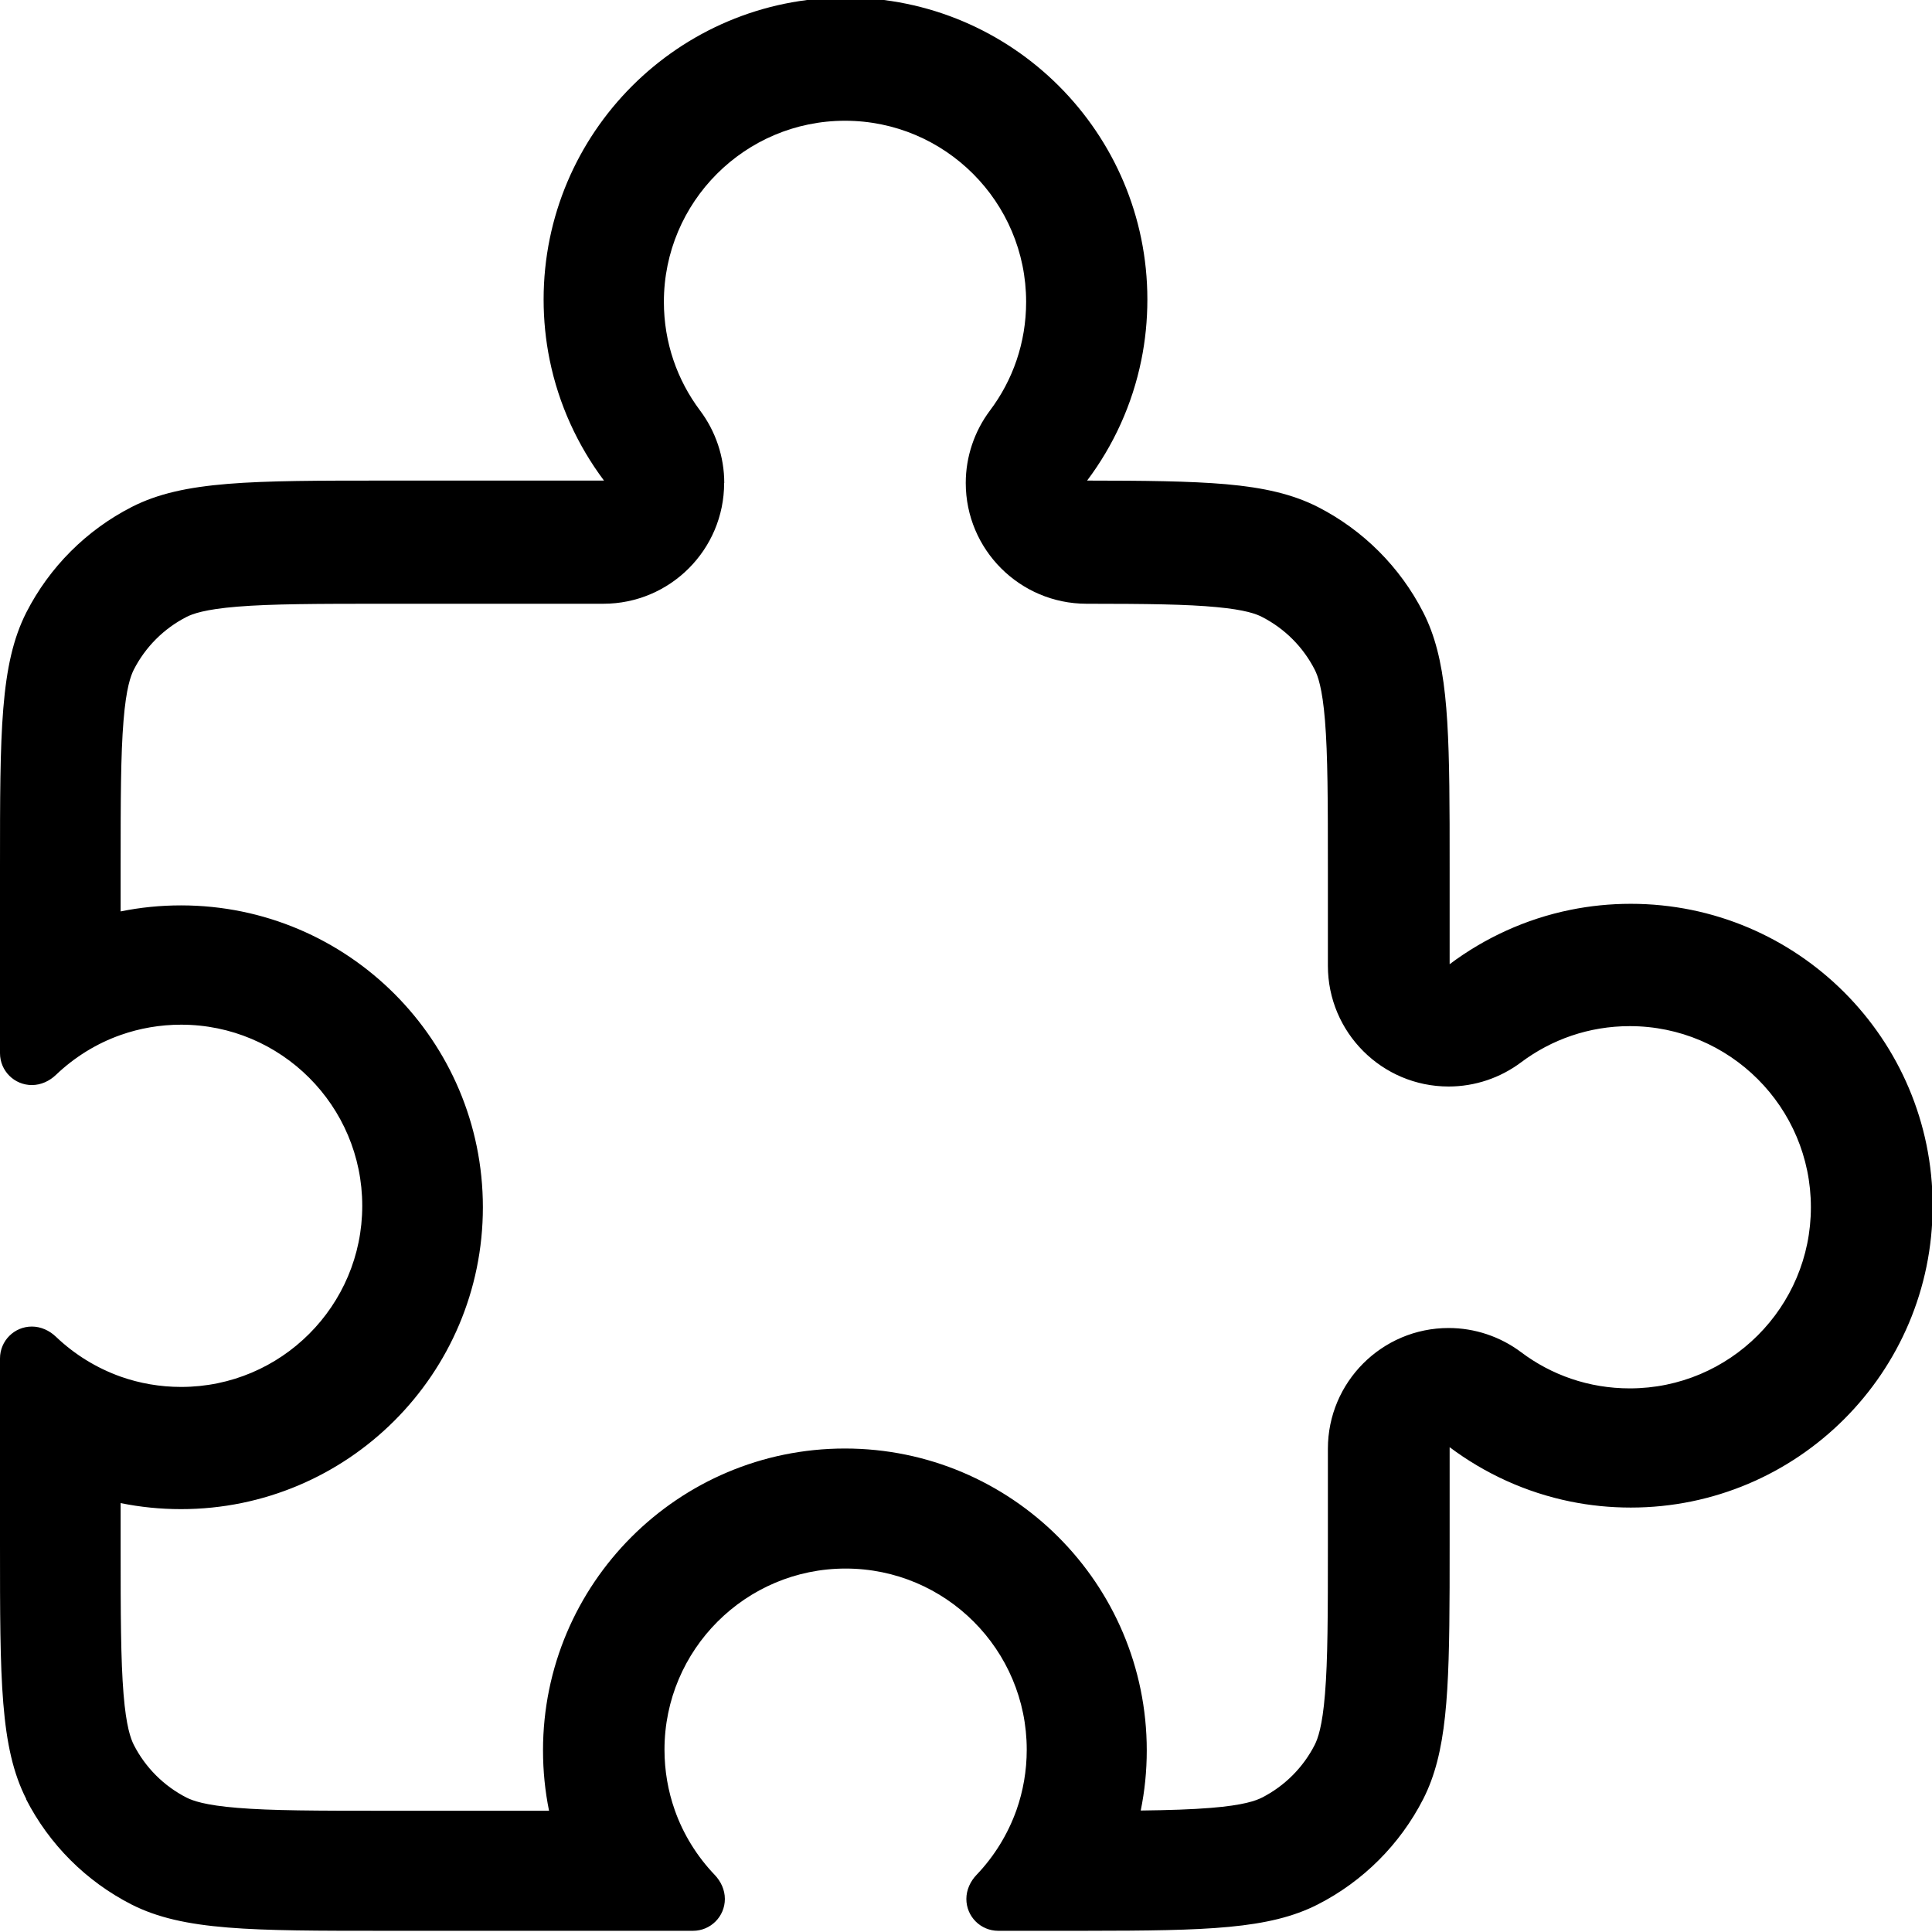
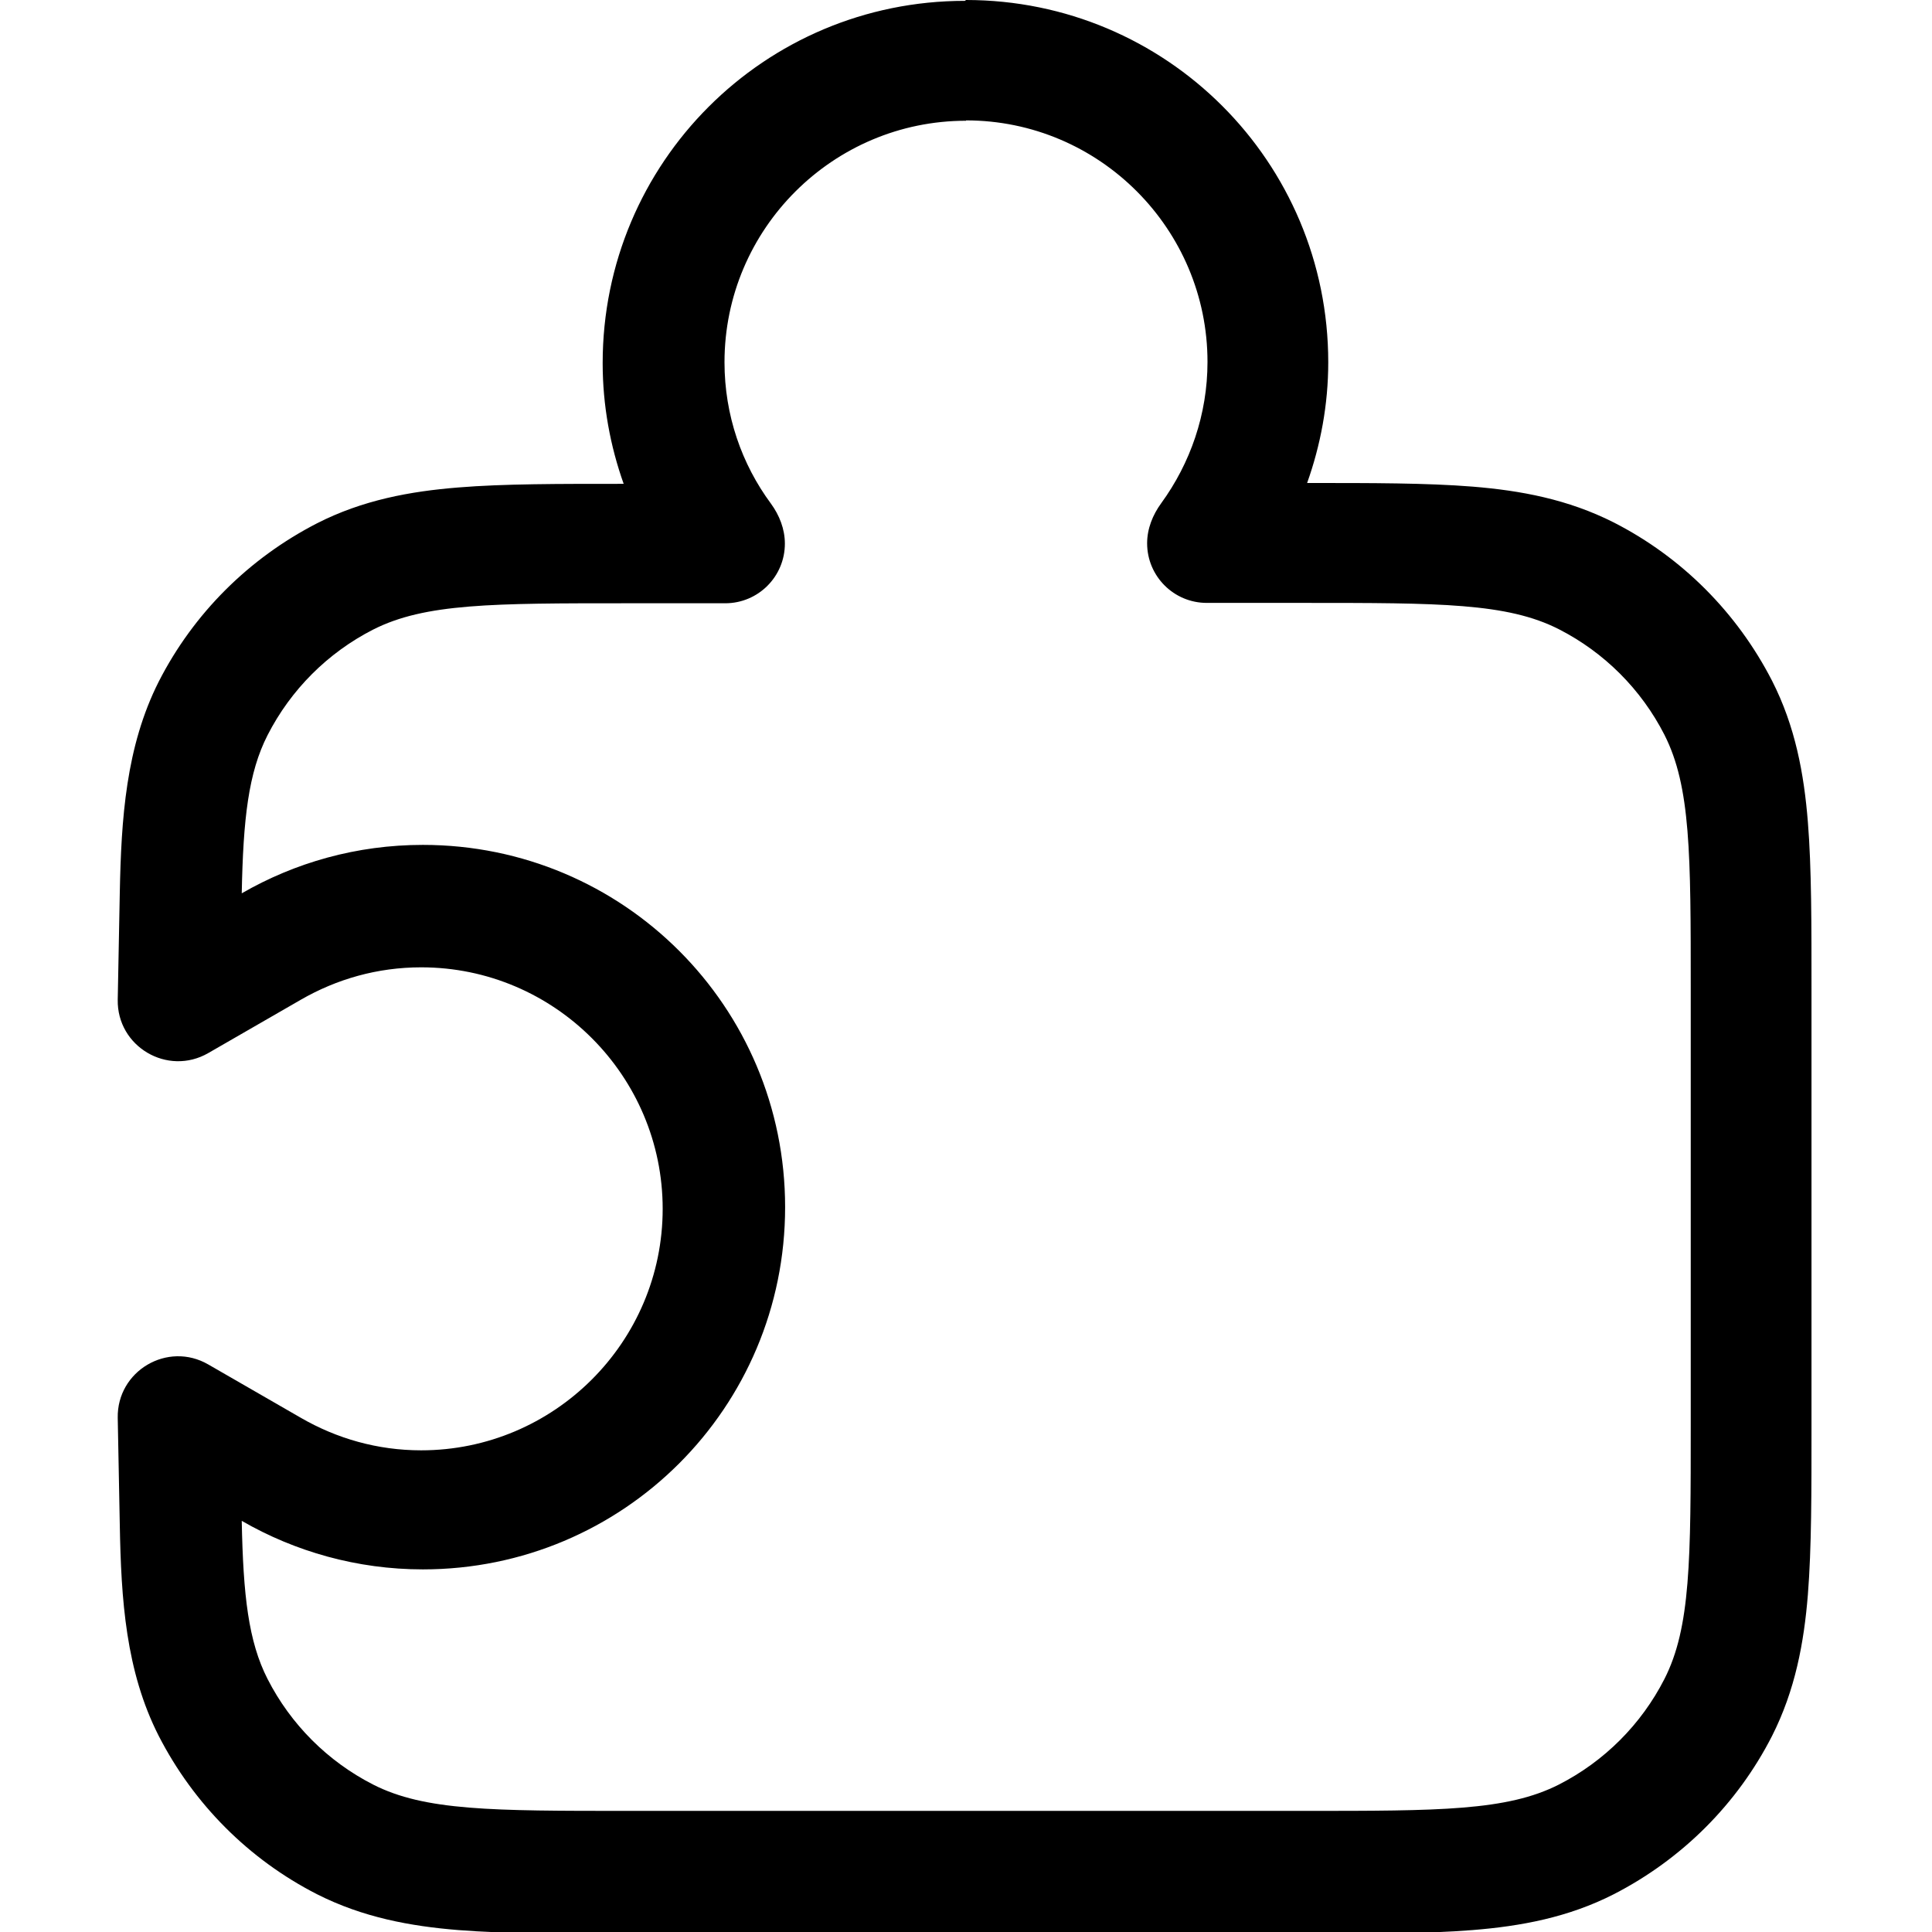
<svg xmlns="http://www.w3.org/2000/svg" fill="none" viewBox="0 0 16 16">
-   <path d="m0.218 14.9c-0.218-0.428-0.218-0.988-0.218-2.11v-1.54c0-0.146 0.118-0.264 0.264-0.264 0.075 0 0.146 0.033 0.2 0.085 0.152 0.145 0.334 0.258 0.536 0.33 0.156 0.055 0.325 0.085 0.5 0.085 0.828 0 1.5-0.672 1.5-1.5 0-0.828-0.672-1.5-1.5-1.5-0.175 0-0.344 0.03-0.5 0.085-0.202 0.071-0.384 0.185-0.536 0.33-0.054 0.052-0.125 0.085-0.2 0.085-0.146 0-0.264-0.118-0.264-0.264v-1.54c0-1.12 0-1.68 0.218-2.11 0.192-0.376 0.498-0.682 0.874-0.874 0.428-0.218 0.988-0.218 2.11-0.218h1.8c-0.218-0.291-0.375-0.631-0.45-1-0.033-0.162-0.05-0.329-0.05-0.5 0-1.38 1.12-2.5 2.5-2.5s2.5 1.12 2.5 2.5c0 0.172-0.017 0.34-0.05 0.502-0.075 0.369-0.231 0.708-0.449 0.998 0.48 3.8e-4 0.849 0.004 1.15 0.03 0.316 0.028 0.553 0.083 0.76 0.188 0.376 0.192 0.682 0.498 0.874 0.874 0.193 0.379 0.215 0.862 0.218 1.75 3e-4 0.114 3e-4 0.235 3e-4 0.363v0.8c0.291-0.218 0.631-0.375 1-0.45 0.162-0.033 0.329-0.05 0.5-0.05 1.38 0 2.5 1.12 2.5 2.5 0 1.38-1.12 2.5-2.5 2.5-0.171 0-0.338-0.017-0.5-0.05-0.369-0.075-0.709-0.232-1-0.45v0.8c0 0.128 0 0.249-3e-4 0.363-0.003 0.884-0.025 1.37-0.218 1.75-0.192 0.376-0.498 0.682-0.874 0.874-0.402 0.205-0.92 0.217-1.91 0.218l-0.736 1e-4c-0.146 0-0.264-0.118-0.264-0.264 0-0.075 0.033-0.146 0.085-0.2 0.145-0.152 0.258-0.334 0.33-0.536 0.055-0.156 0.085-0.325 0.085-0.5 0-0.828-0.672-1.5-1.5-1.5s-1.5 0.672-1.5 1.5c0 0.175 0.03 0.344 0.085 0.5 0.071 0.202 0.185 0.384 0.33 0.536 0.052 0.054 0.085 0.125 0.085 0.2 0 0.146-0.118 0.264-0.264 0.264h-2.54c-1.12 0-1.68 0-2.11-0.218-0.376-0.192-0.682-0.498-0.874-0.874zm5.78-10.9c0-0.217-0.071-0.428-0.201-0.601-0.188-0.251-0.299-0.561-0.299-0.899 0-0.828 0.672-1.5 1.5-1.5s1.5 0.672 1.5 1.5c0 0.339-0.111 0.649-0.299 0.899-0.13 0.173-0.201 0.384-0.201 0.601 0 0.552 0.448 0.999 0.999 1 0.504 3.9e-4 0.832 0.004 1.08 0.028 0.236 0.022 0.328 0.057 0.374 0.081 0.188 0.096 0.341 0.249 0.437 0.437 0.025 0.049 0.063 0.15 0.085 0.422 0.023 0.283 0.024 0.656 0.024 1.23v0.8c0 0.552 0.448 1 1 1 0.217 0 0.428-0.071 0.601-0.201 0.251-0.188 0.561-0.299 0.899-0.299 0.828 0 1.5 0.672 1.5 1.5 0 0.828-0.672 1.5-1.5 1.5-0.339 0-0.649-0.111-0.899-0.299-0.173-0.13-0.384-0.201-0.601-0.201-0.552 0-1 0.448-1 1v0.8c0 0.577-8e-4 0.949-0.024 1.23-0.022 0.272-0.06 0.372-0.085 0.422-0.096 0.188-0.249 0.341-0.437 0.437-0.05 0.025-0.15 0.063-0.422 0.085-0.159 0.013-0.346 0.019-0.582 0.022 0.033-0.161 0.05-0.327 0.05-0.498 0-1.38-1.12-2.5-2.5-2.5s-2.5 1.12-2.5 2.5c0 0.171 0.017 0.338 0.05 0.5h-1.35c-0.577 0-0.949-8e-4 -1.23-0.024-0.272-0.022-0.372-0.06-0.422-0.085-0.188-0.096-0.341-0.249-0.437-0.437-0.025-0.05-0.063-0.15-0.085-0.422-0.023-0.283-0.024-0.656-0.024-1.23v-0.35c0.162 0.033 0.329 0.05 0.5 0.05 1.38 0 2.5-1.12 2.5-2.5 0-1.38-1.12-2.5-2.5-2.5-0.171 0-0.338 0.017-0.5 0.05v-0.35c0-0.577 7.8e-4 -0.949 0.024-1.23 0.022-0.272 0.06-0.372 0.085-0.422 0.096-0.188 0.249-0.341 0.437-0.437 0.049-0.025 0.15-0.063 0.422-0.085 0.283-0.023 0.656-0.024 1.23-0.024h1.8c0.552 0 1-0.448 1-1z" clip-rule="evenodd" fill="#000" fill-rule="evenodd" />
+   <path d="m8 0c1.66 0 3 1.34 3 3 0 0.352-0.064 0.688-0.175 1 0.533-2e-5 0.992-5.1e-4 1.37 0.03 0.395 0.032 0.789 0.104 1.17 0.297 0.564 0.288 1.02 0.746 1.31 1.31 0.193 0.378 0.265 0.772 0.297 1.17 0.031 0.384 0.03 0.852 0.03 1.4v3.6c0 0.544 1e-3 1.01-0.03 1.4-0.032 0.395-0.104 0.789-0.297 1.17-0.288 0.564-0.746 1.02-1.31 1.31-0.378 0.193-0.772 0.265-1.17 0.297-0.384 0.031-0.852 0.03-1.4 0.03h-5.6c-0.543 0-1.01 1e-3 -1.4-0.03-0.395-0.032-0.789-0.104-1.17-0.297-0.564-0.288-1.02-0.746-1.31-1.31-0.274-0.538-0.312-1.13-0.323-1.75l-0.017-0.885c-0.007-0.389 0.413-0.637 0.75-0.442l0.767 0.442c0.296 0.171 0.634 0.269 0.996 0.269 1.1 0 2-0.895 2-2 0-1.1-0.895-2-2-2-0.363 2e-5 -0.701 0.098-0.996 0.268l-0.767 0.442c-0.337 0.194-0.757-0.053-0.75-0.442l0.017-0.885c0.012-0.613 0.05-1.21 0.323-1.75 0.288-0.564 0.746-1.02 1.31-1.31 0.378-0.193 0.772-0.265 1.17-0.297 0.377-0.031 0.837-0.03 1.37-0.03-0.111-0.312-0.174-0.649-0.174-1 0-1.66 1.34-3 3-3zm0 1c-1.1 5e-5 -2 0.895-2 2 0 0.439 0.143 0.844 0.384 1.17 0.071 0.097 0.116 0.212 0.116 0.332-1e-5 0.273-0.221 0.494-0.494 0.494h-0.806c-1.12 0-1.68-2.1e-4 -2.11 0.218-0.376 0.192-0.682 0.498-0.874 0.874-0.159 0.311-0.202 0.693-0.214 1.31 0.441-0.254 0.951-0.401 1.5-0.401 1.66 0 3 1.34 3 3 0 1.66-1.34 3-3 3-0.545 0-1.06-0.148-1.5-0.402 0.012 0.617 0.055 0.999 0.214 1.31 0.192 0.376 0.498 0.682 0.874 0.874 0.428 0.218 0.988 0.218 2.11 0.218h5.6c1.12 0 1.68 2e-4 2.11-0.218 0.376-0.192 0.682-0.498 0.874-0.874 0.218-0.428 0.218-0.988 0.218-2.11v-3.6c0-1.12 2e-4 -1.68-0.218-2.11-0.192-0.376-0.498-0.682-0.874-0.874-0.428-0.218-0.988-0.218-2.11-0.218h-0.806c-0.273-6e-5 -0.494-0.221-0.494-0.494 0-0.12 0.046-0.235 0.117-0.332 0.24-0.33 0.383-0.735 0.383-1.17 0-1.1-0.895-2-2-2z" clip-rule="evenodd" fill="#000" fill-rule="evenodd" />
</svg>
